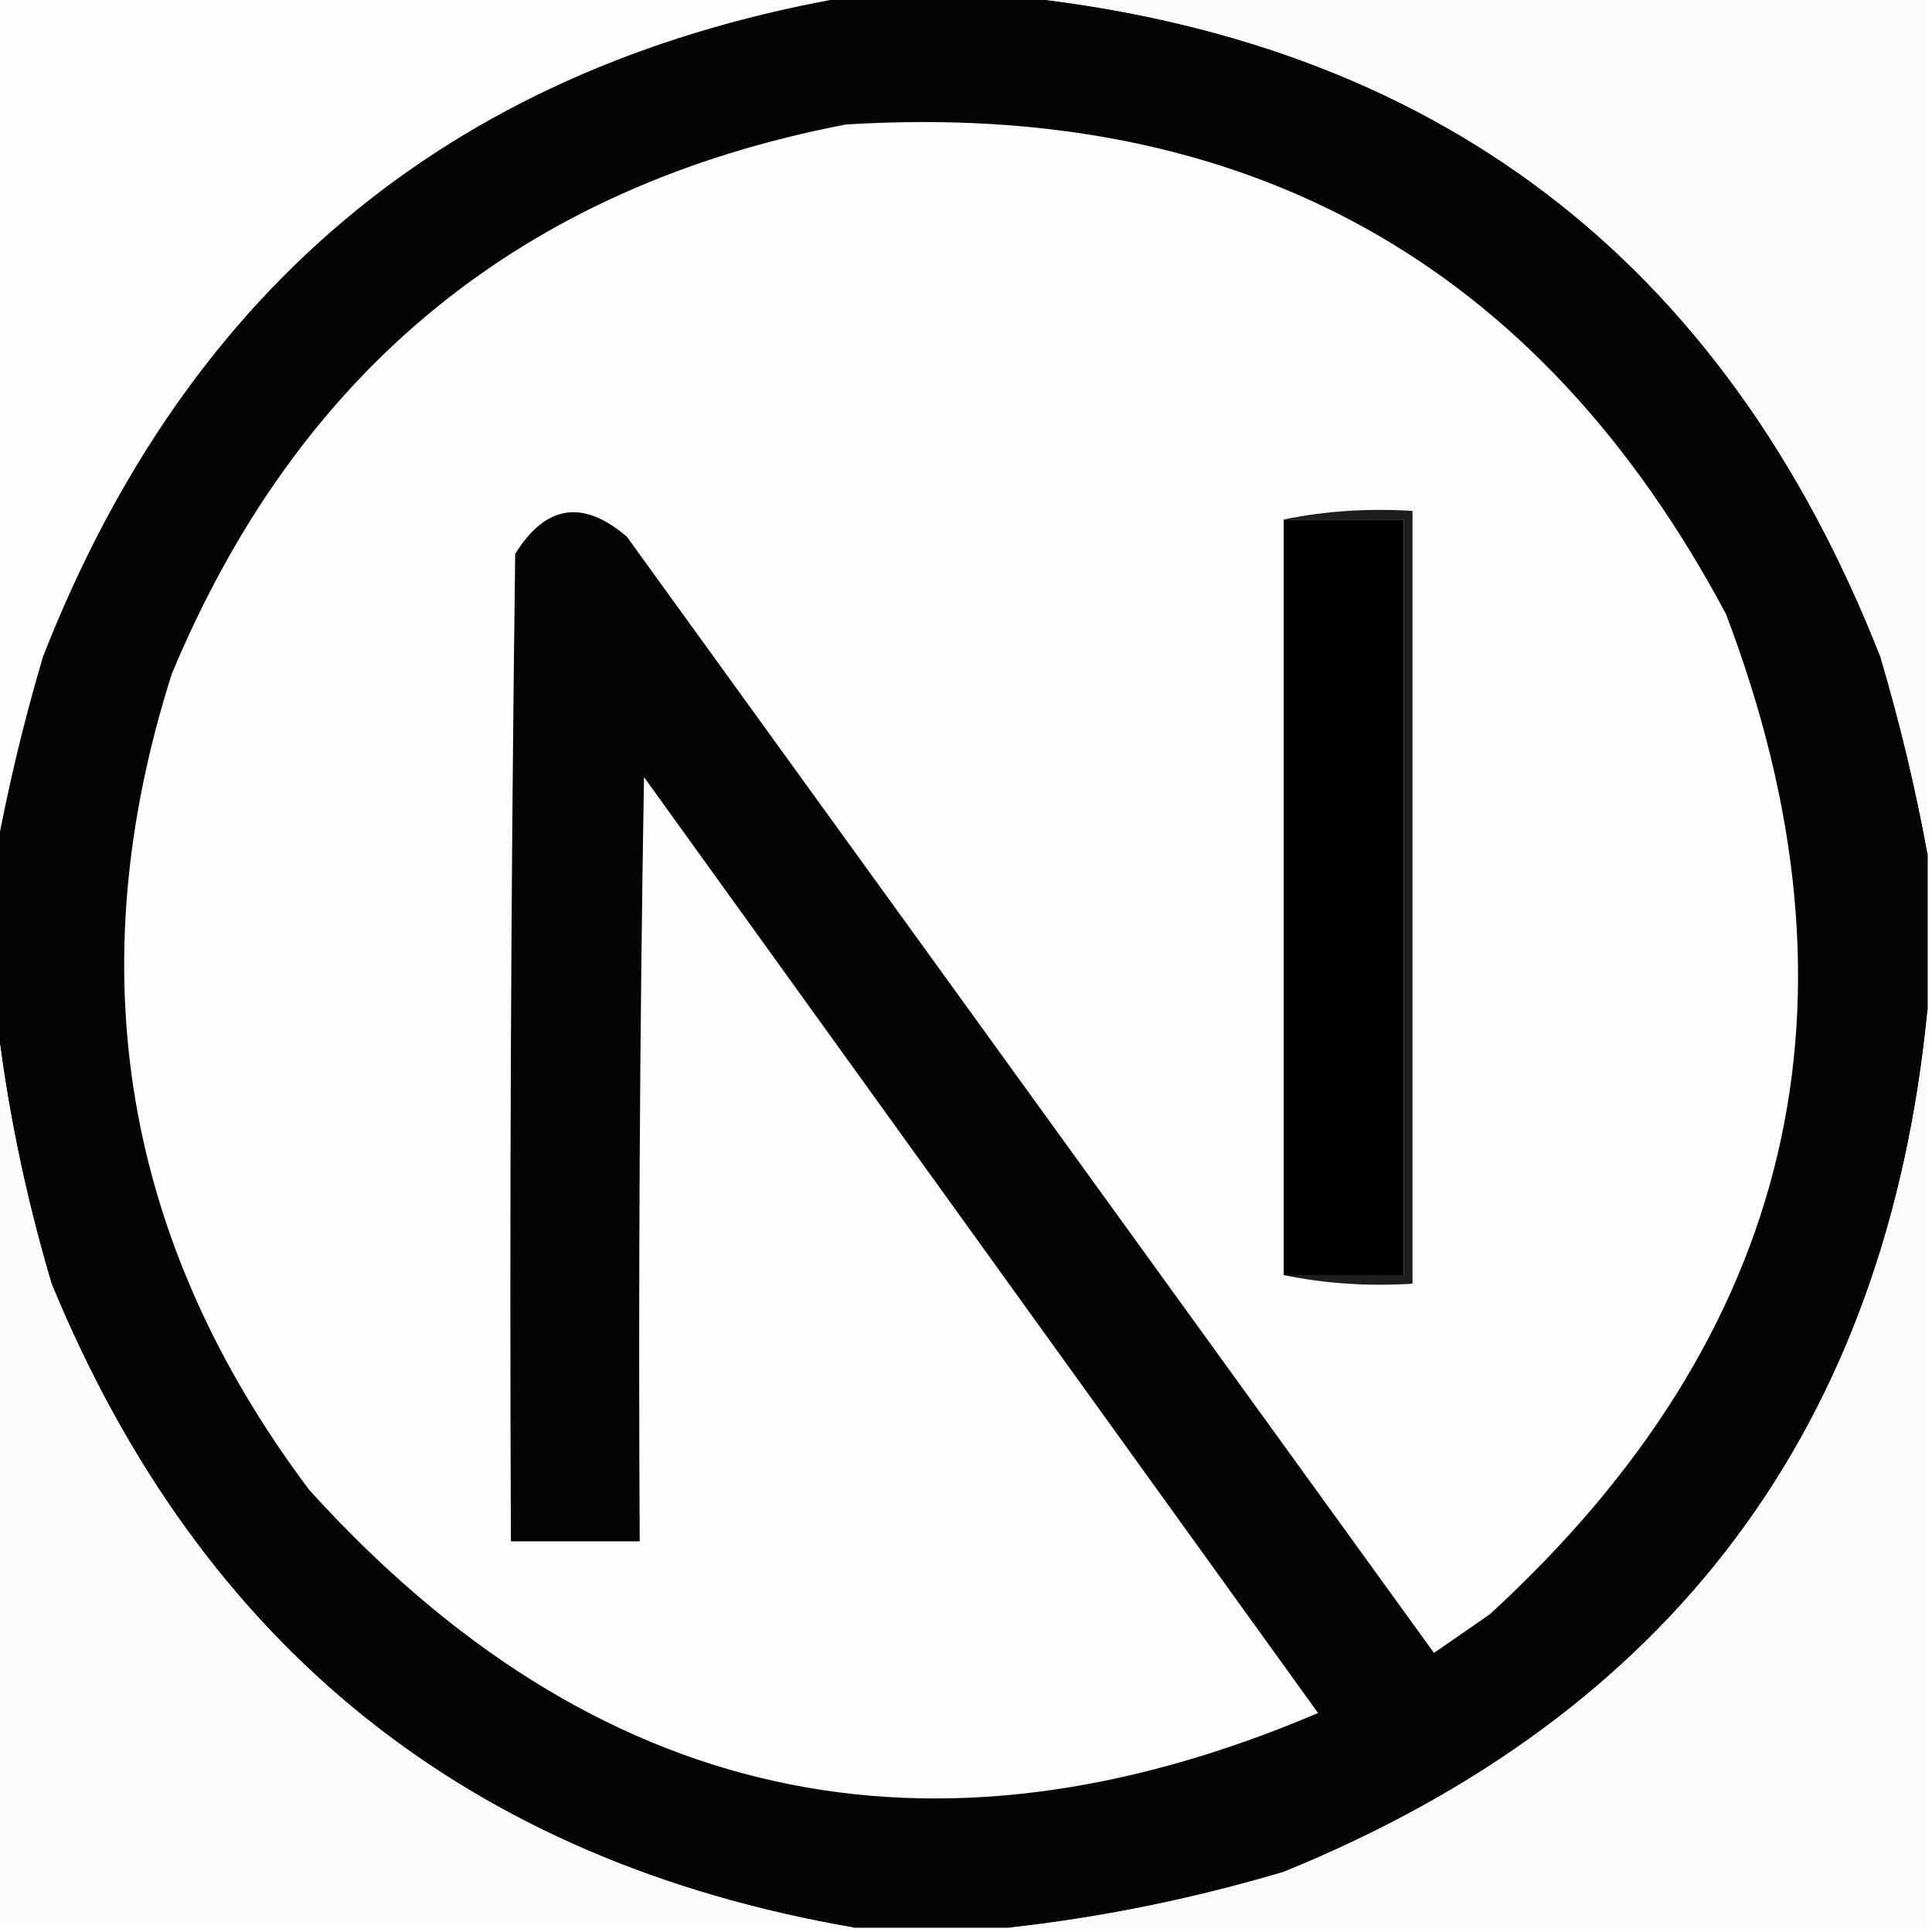
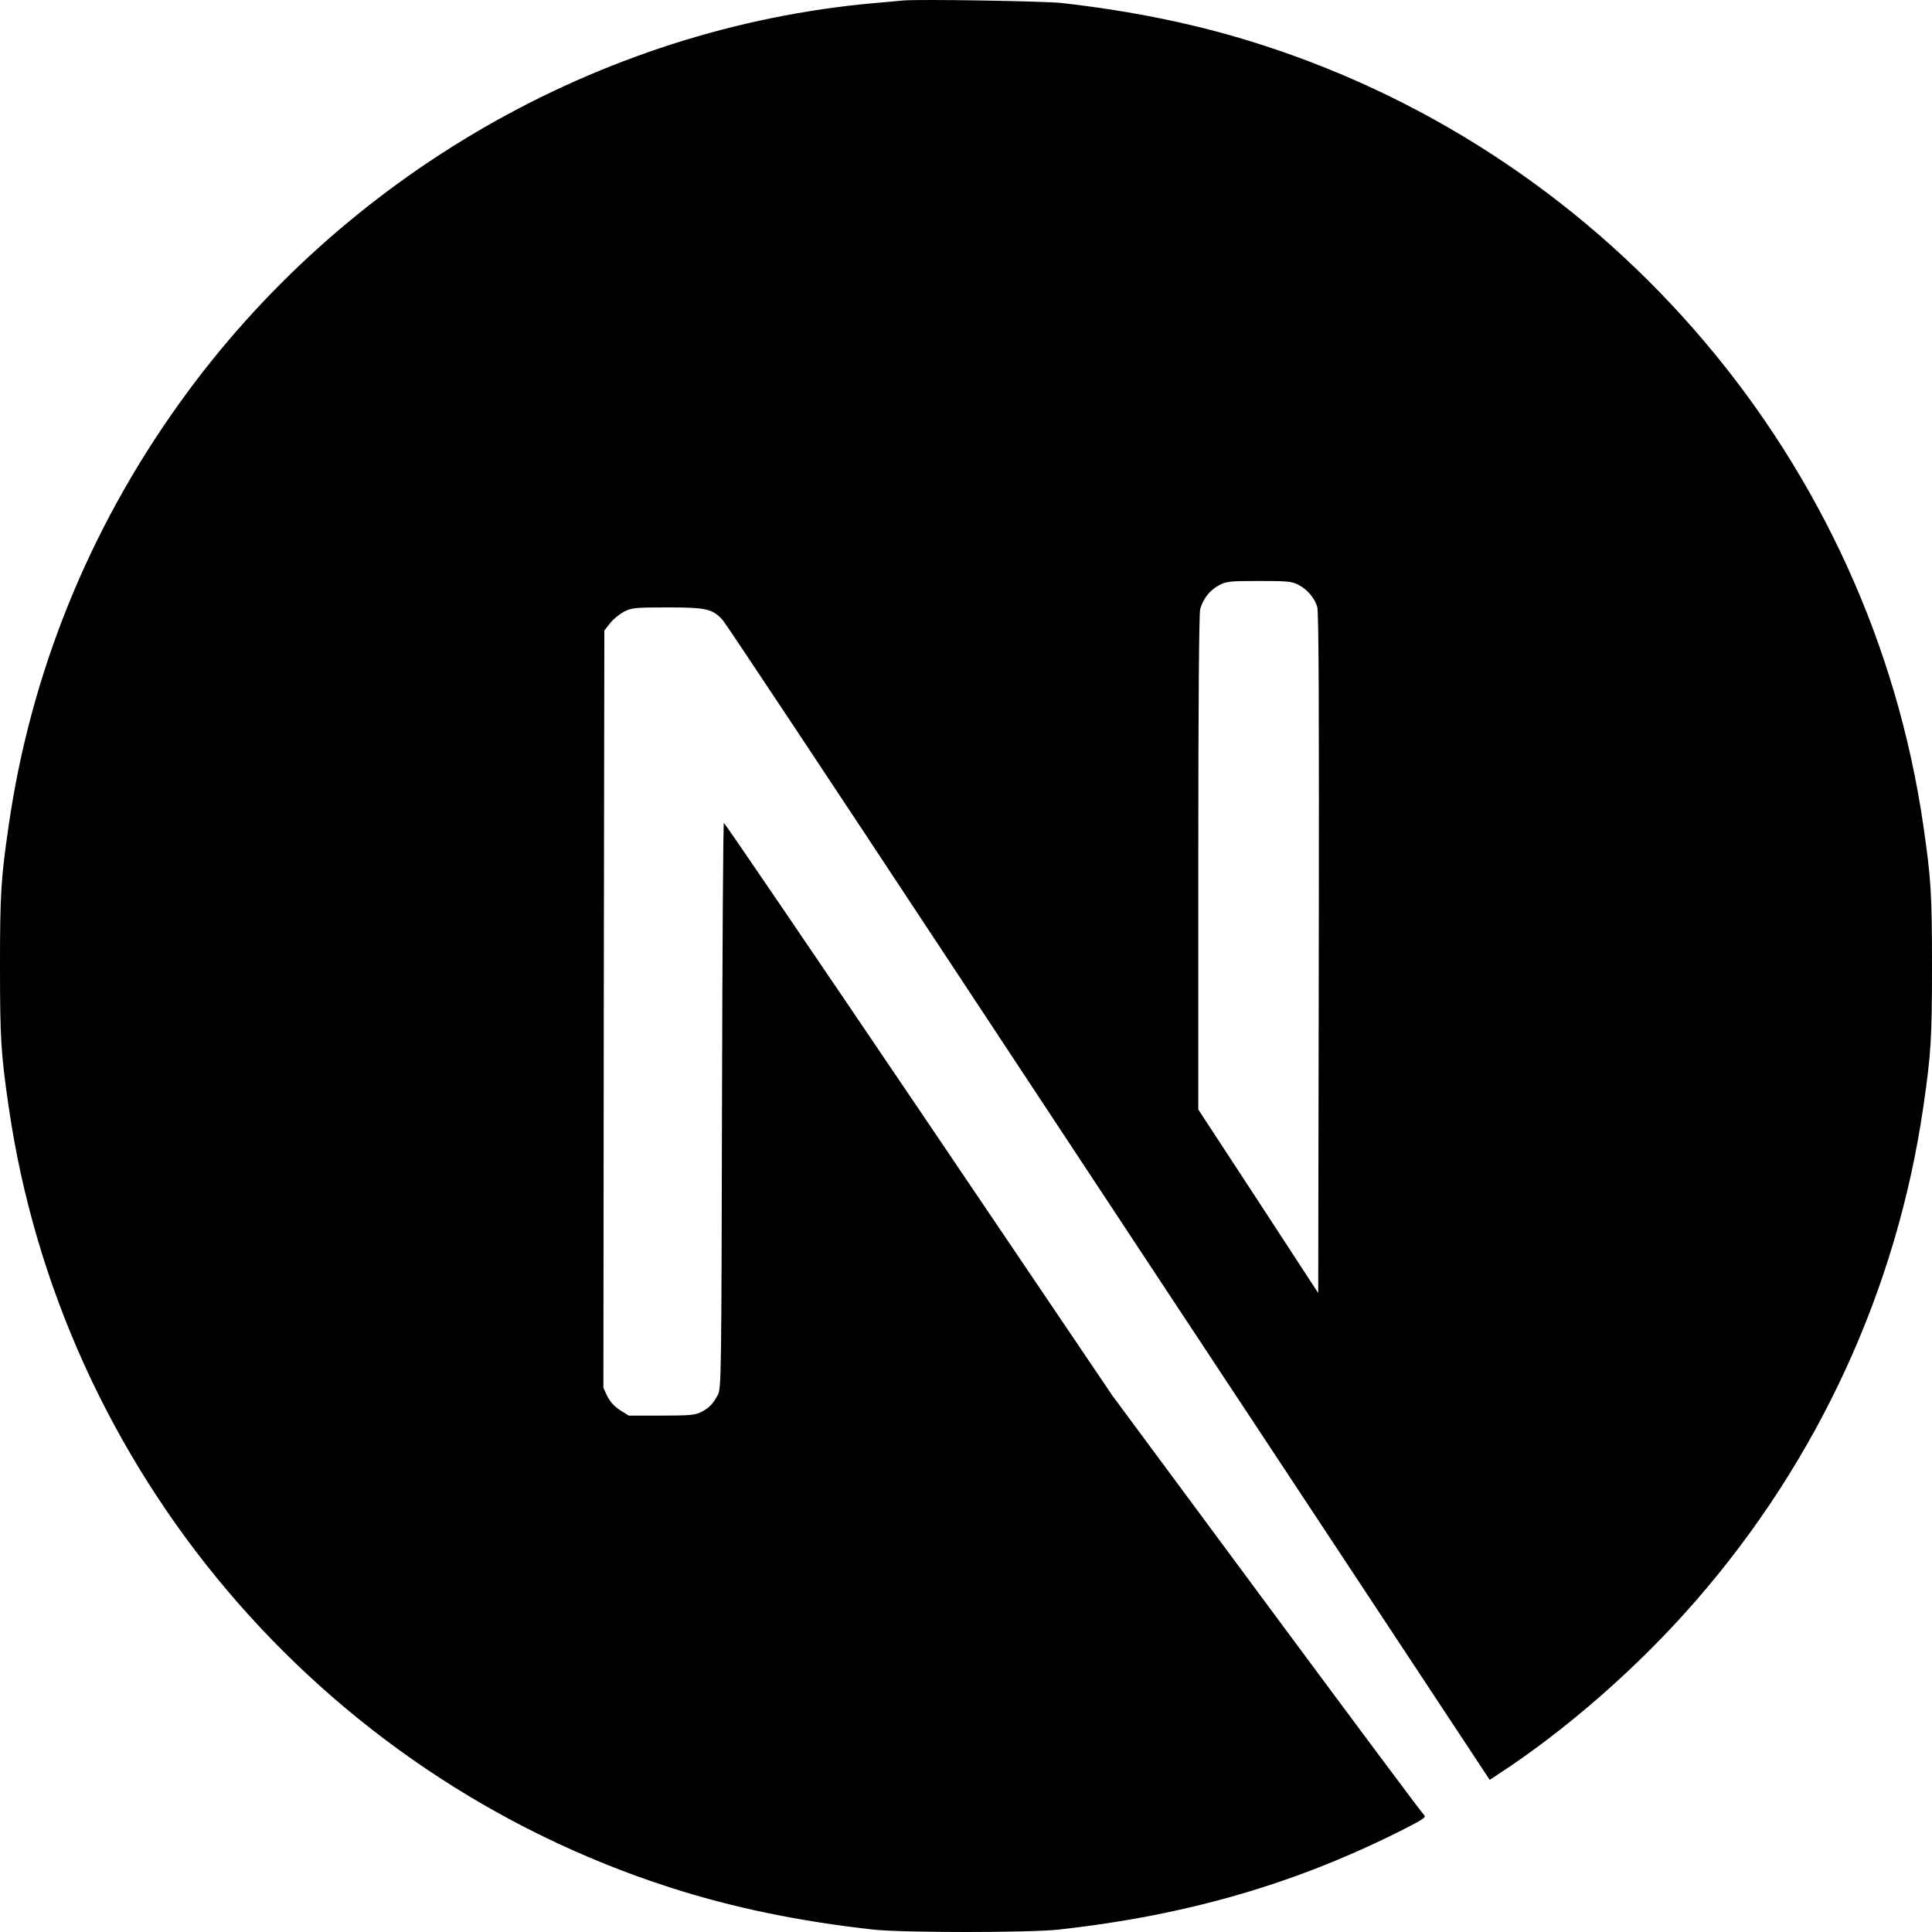
- <svg xmlns="http://www.w3.org/2000/svg" fill="currentColor" version="1.1" width="225px" height="225px" style="shape-rendering:geometricPrecision; text-rendering:geometricPrecision; image-rendering:optimizeQuality; fill-rule:evenodd; clip-rule:evenodd">
-   <g>
-     <path style="opacity:1" fill="#fdfdfd" d="M -0.5,-0.5 C 32.833,-0.5 66.167,-0.5 99.5,-0.5C 53.541,7.252 22.041,32.919 5,76.5C 2.726,84.198 0.893,91.864 -0.5,99.5C -0.5,66.167 -0.5,32.833 -0.5,-0.5 Z" />
-   </g>
-   <g>
-     <path style="opacity:1" fill="#040404" d="M 99.5,-0.5 C 105.5,-0.5 111.5,-0.5 117.5,-0.5C 166.941,4.425 200.775,30.091 219,76.5C 221.272,84.181 223.105,91.848 224.5,99.5C 224.5,105.5 224.5,111.5 224.5,117.5C 219.792,166.061 194.792,199.561 149.5,218C 138.889,221.152 128.222,223.319 117.5,224.5C 111.5,224.5 105.5,224.5 99.5,224.5C 54.588,216.776 23.421,191.776 6,149.5C 2.848,138.889 0.681,128.222 -0.5,117.5C -0.5,111.5 -0.5,105.5 -0.5,99.5C 0.893,91.864 2.726,84.198 5,76.5C 22.041,32.919 53.541,7.252 99.5,-0.5 Z" />
-   </g>
-   <g>
-     <path style="opacity:1" fill="#fcfcfc" d="M 117.5,-0.5 C 153.167,-0.5 188.833,-0.5 224.5,-0.5C 224.5,32.833 224.5,66.167 224.5,99.5C 223.105,91.848 221.272,84.181 219,76.5C 200.775,30.091 166.941,4.425 117.5,-0.5 Z" />
-   </g>
-   <g>
-     <path style="opacity:1" fill="#fdfdfd" d="M 98.5,14.5 C 145.052,11.611 179.218,30.611 201,71.5C 218.178,116.618 209.011,155.451 173.5,188C 171.333,189.5 169.167,191 167,192.5C 135.667,149.167 104.333,105.833 73,62.5C 67.879,58.125 63.545,58.791 60,64.5C 59.5,102.832 59.333,141.165 59.5,179.5C 64.5,179.5 69.5,179.5 74.5,179.5C 74.333,149.831 74.5,120.165 75,90.5C 101.167,126.833 127.333,163.167 153.5,199.5C 108.28,218.739 69.113,210.073 36,173.5C 14.36,144.661 9.027,112.995 20,78.5C 34.763,43.052 60.93,21.719 98.5,14.5 Z" />
-   </g>
-   <g>
-     <path style="opacity:1" fill="#000000" d="M 149.5,60.5 C 154.167,60.5 158.833,60.5 163.5,60.5C 163.5,89.833 163.5,119.167 163.5,148.5C 158.833,148.5 154.167,148.5 149.5,148.5C 149.5,119.167 149.5,89.833 149.5,60.5 Z" />
-   </g>
-   <g>
-     <path style="opacity:1" fill="#1d1d1d" d="M 149.5,60.5 C 154.305,59.513 159.305,59.179 164.5,59.5C 164.5,89.5 164.5,119.5 164.5,149.5C 159.305,149.821 154.305,149.487 149.5,148.5C 154.167,148.5 158.833,148.5 163.5,148.5C 163.5,119.167 163.5,89.833 163.5,60.5C 158.833,60.5 154.167,60.5 149.5,60.5 Z" />
-   </g>
-   <g>
-     <path style="opacity:1" fill="#fcfcfc" d="M -0.5,117.5 C 0.681,128.222 2.848,138.889 6,149.5C 23.421,191.776 54.588,216.776 99.5,224.5C 66.167,224.5 32.833,224.5 -0.5,224.5C -0.5,188.833 -0.5,153.167 -0.5,117.5 Z" />
-   </g>
-   <g>
-     <path style="opacity:1" fill="#fbfbfb" d="M 224.5,117.5 C 224.5,153.167 224.5,188.833 224.5,224.5C 188.833,224.5 153.167,224.5 117.5,224.5C 128.222,223.319 138.889,221.152 149.5,218C 194.792,199.561 219.792,166.061 224.5,117.5 Z" />
-   </g>
+ <svg xmlns="http://www.w3.org/2000/svg" width="1000" height="1000" viewBox="0 0 1000 1000">
+   <path fill="currentColor" d="M467.253 0.269C465.103 0.465 458.26 1.149 452.102 1.637C310.068 14.441 177.028 91.067 92.766 208.841C45.846 274.325 15.836 348.605 4.497 427.284C0.489 454.748 0 462.86 0 500.098C0 537.336 0.489 545.448 4.497 572.912C31.672 760.666 165.298 918.414 346.53 976.861C378.983 987.319 413.196 994.453 452.102 998.754C467.253 1000.42 532.747 1000.42 547.898 998.754C615.054 991.326 671.945 974.71 728.055 946.073C736.657 941.675 738.319 940.502 737.146 939.525C736.364 938.939 699.707 889.777 655.718 830.352L575.758 722.353L475.562 574.085C420.43 492.572 375.073 425.915 374.682 425.915C374.291 425.818 373.9 491.693 373.705 572.13C373.412 712.97 373.314 718.639 371.554 721.962C369.013 726.751 367.058 728.706 362.952 730.856C359.824 732.42 357.087 732.713 342.327 732.713H325.415L320.919 729.878C317.986 728.021 315.836 725.578 314.37 722.744L312.317 718.345L312.512 522.382L312.805 326.321L315.836 322.509C317.4 320.457 320.723 317.818 323.069 316.547C327.077 314.592 328.641 314.397 345.552 314.397C365.494 314.397 368.817 315.179 373.998 320.848C375.464 322.411 429.717 404.12 494.624 502.541C559.531 600.963 648.289 735.352 691.887 801.324L771.065 921.248L775.073 918.609C810.557 895.543 848.094 862.703 877.81 828.495C941.056 755.877 981.818 667.326 995.503 572.912C999.511 545.448 1000 537.336 1000 500.098C1000 462.86 999.511 454.748 995.503 427.284C968.328 239.53 834.702 81.782 653.47 23.335C621.505 12.975 587.488 5.84 549.365 1.54C539.98 0.562 475.367 -0.513 467.253 0.269ZM671.945 302.668C676.637 305.014 680.45 309.51 681.818 314.201C682.6 316.743 682.796 371.085 682.6 493.549L682.307 669.281L651.32 621.781L620.235 574.281V446.538C620.235 363.95 620.626 317.525 621.212 315.277C622.776 309.803 626.197 305.503 630.89 302.962C634.897 300.909 636.364 300.714 651.711 300.714C666.178 300.714 668.719 300.909 671.945 302.668Z" />
</svg>
